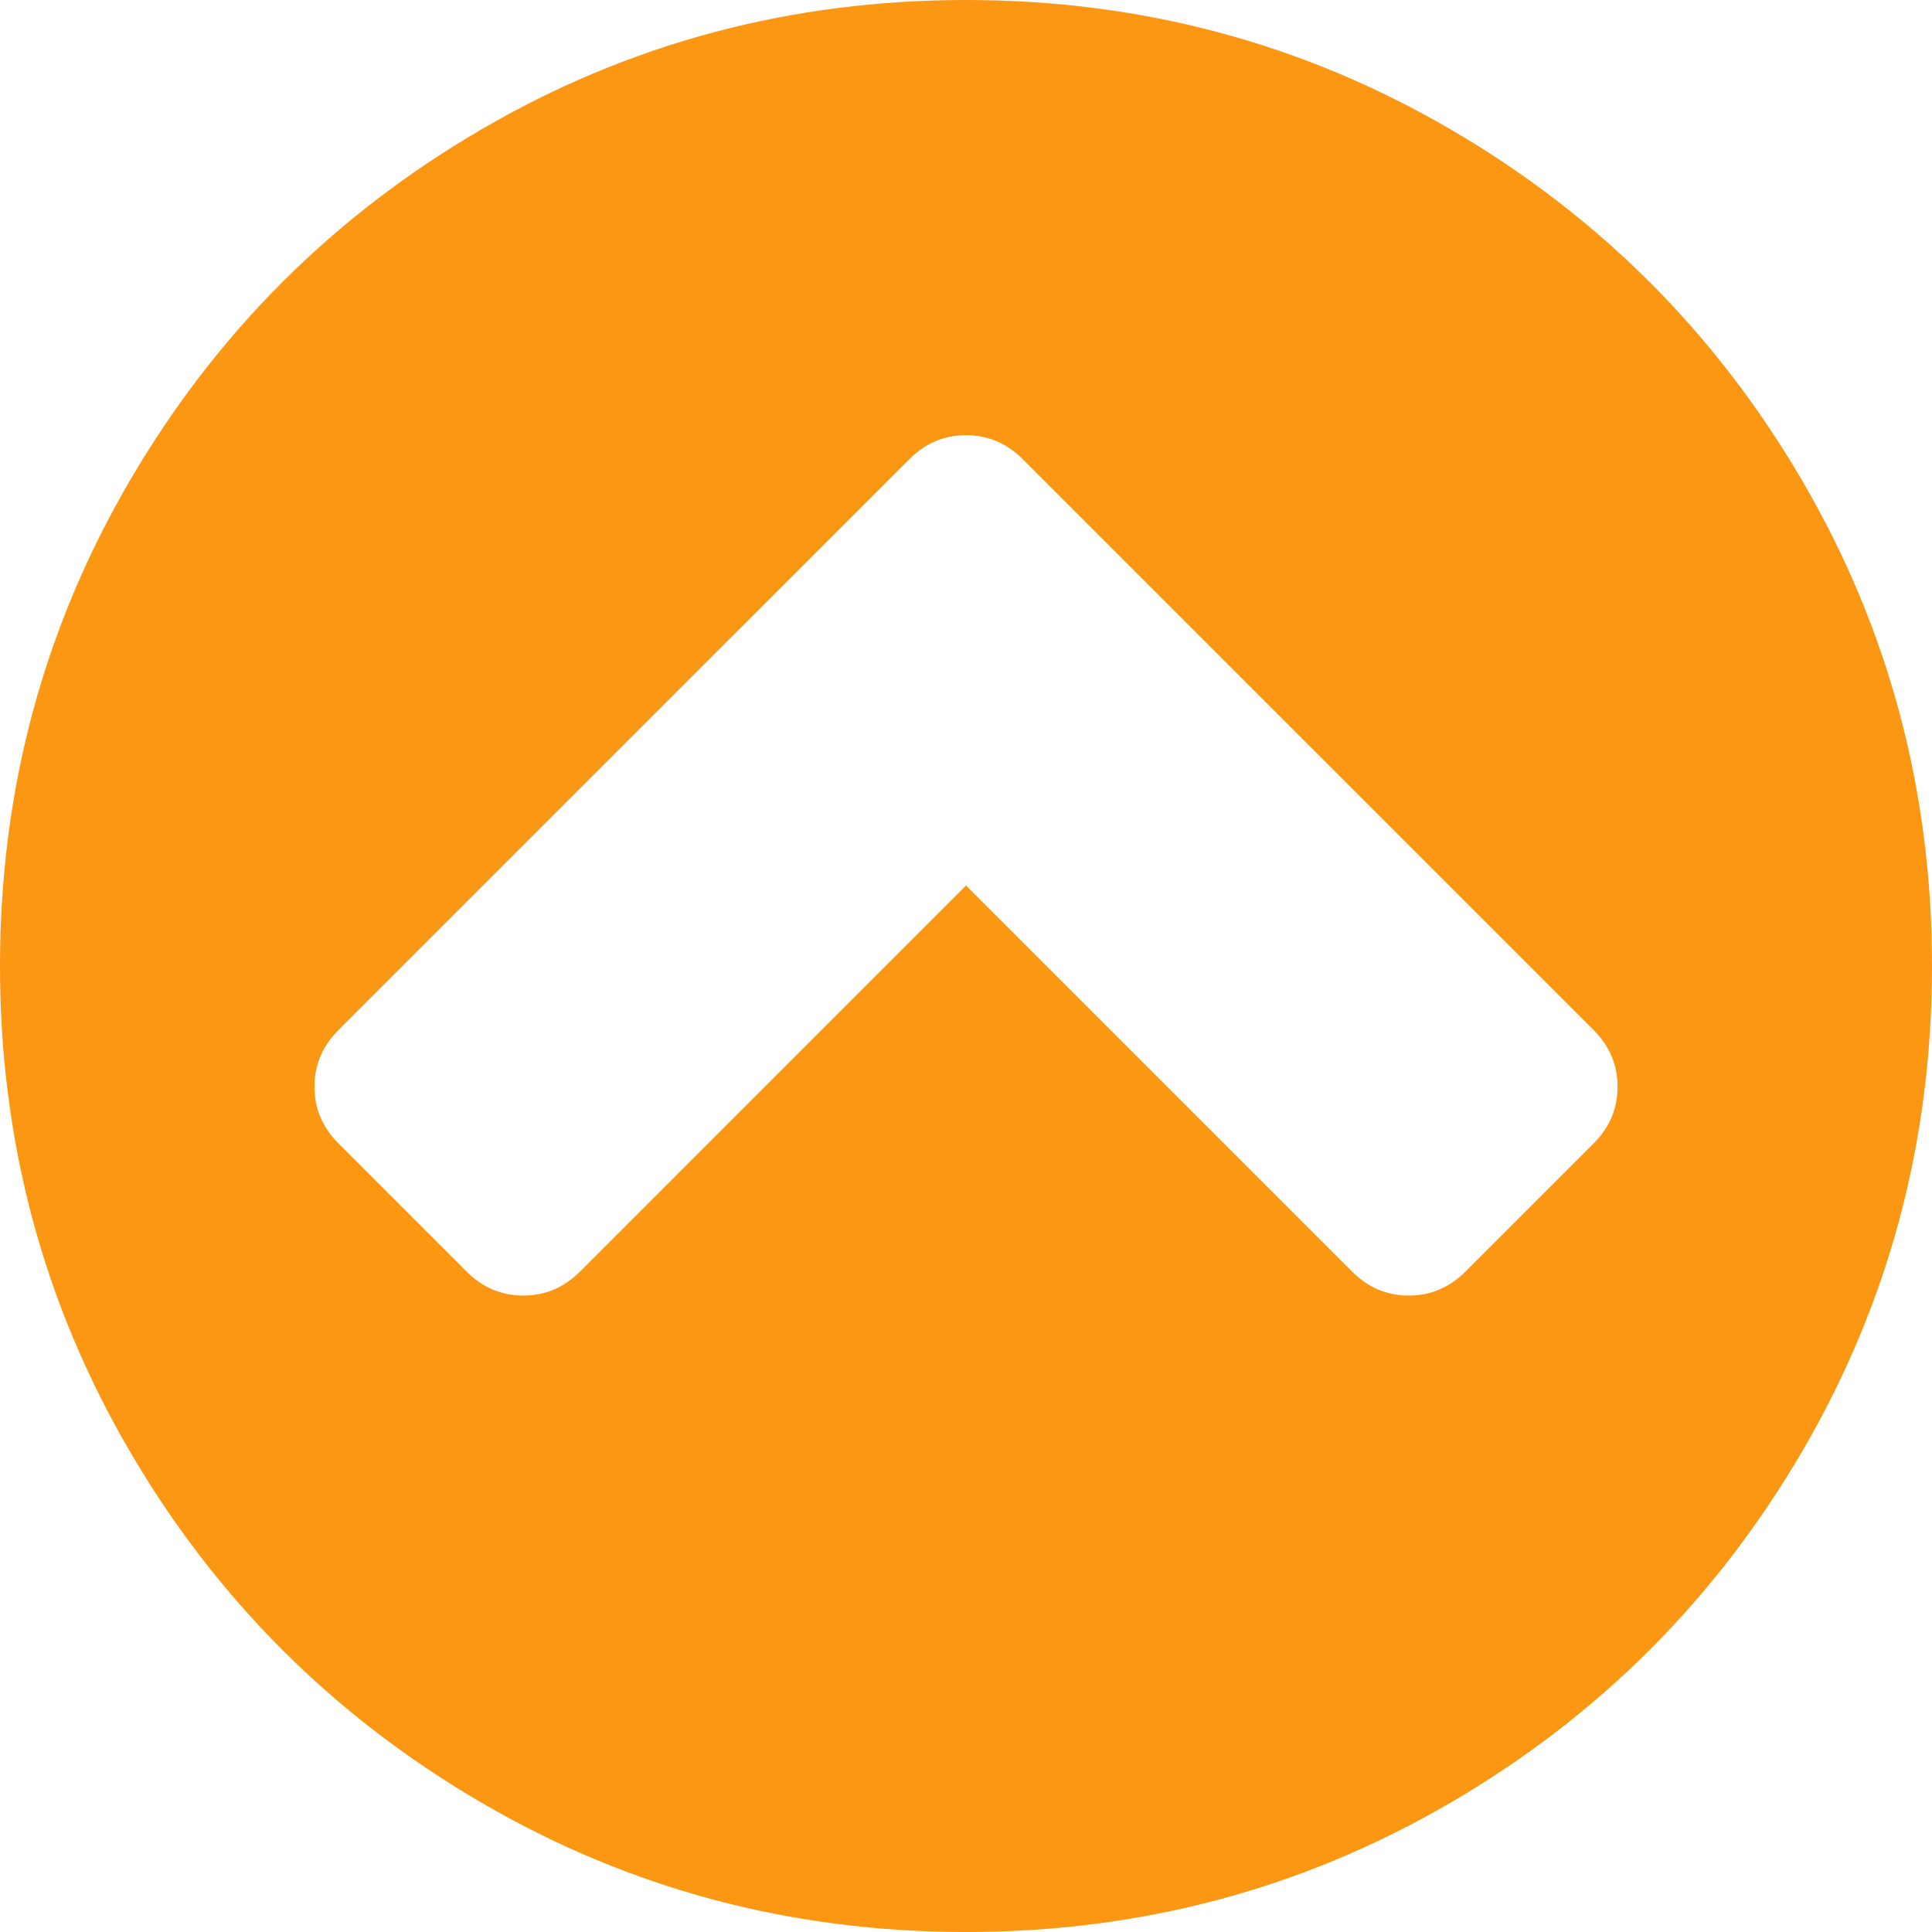
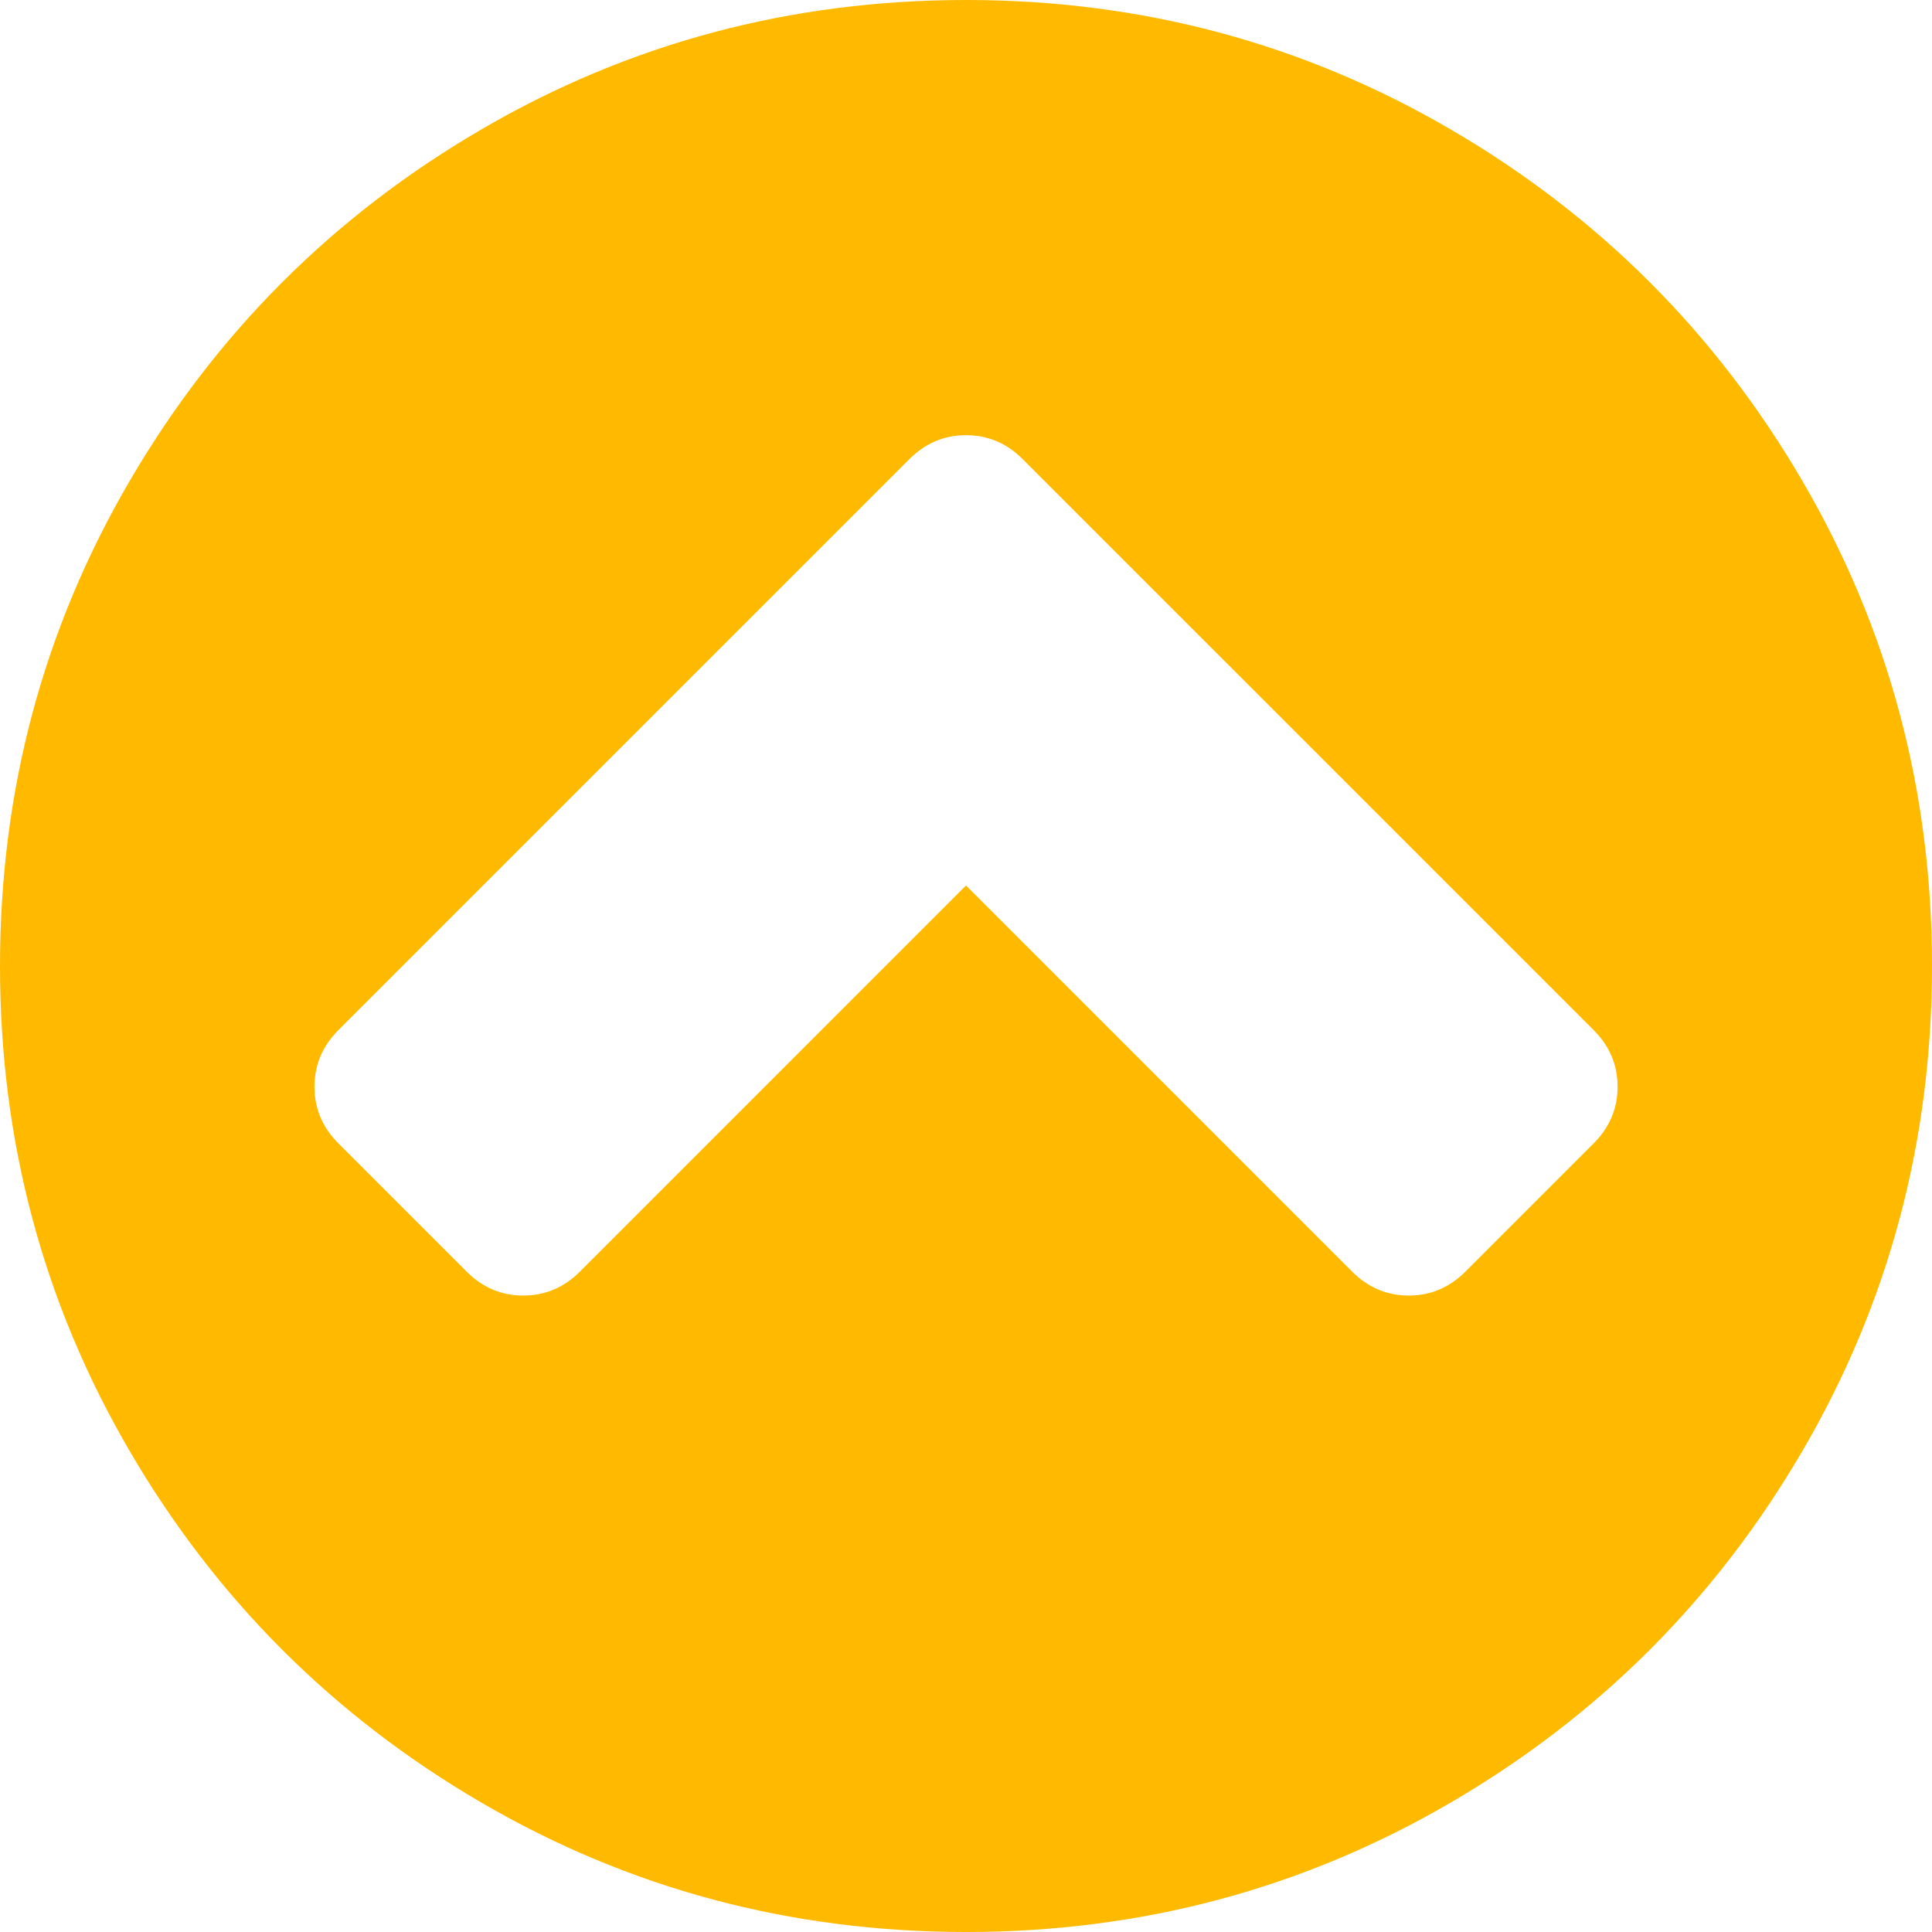
- <svg xmlns="http://www.w3.org/2000/svg" version="1.1" id="Capa_1" x="0px" y="0px" width="512px" height="512px" viewBox="0 0 438.533 438.533" style="enable-background:new 0 0 438.533 438.533;" xml:space="preserve" class="">
+ <svg xmlns="http://www.w3.org/2000/svg" version="1.1" id="Capa_1" x="0px" y="0px" width="52px" height="52px" viewBox="0 0 438.533 438.533" style="enable-background:new 0 0 438.533 438.533;" xml:space="preserve" class="">
  <g>
    <g>
-       <path d="M409.133,109.203c-19.608-33.592-46.205-60.189-79.798-79.796C295.736,9.801,259.058,0,219.273,0   c-39.781,0-76.47,9.801-110.063,29.407c-33.595,19.604-60.192,46.201-79.8,79.796C9.801,142.8,0,179.489,0,219.267   c0,39.78,9.804,76.463,29.407,110.062c19.607,33.592,46.204,60.189,79.799,79.798c33.597,19.605,70.283,29.407,110.063,29.407   s76.47-9.802,110.065-29.407c33.593-19.602,60.189-46.206,79.795-79.798c19.603-33.596,29.403-70.284,29.403-110.062   C438.533,179.485,428.732,142.795,409.133,109.203z M361.74,259.517l-29.123,29.129c-3.621,3.614-7.901,5.424-12.847,5.424   c-4.948,0-9.236-1.81-12.847-5.424l-87.654-87.653l-87.646,87.653c-3.616,3.614-7.898,5.424-12.847,5.424   c-4.95,0-9.233-1.81-12.85-5.424l-29.12-29.129c-3.617-3.607-5.426-7.898-5.426-12.847c0-4.942,1.809-9.227,5.426-12.848   l129.62-129.616c3.617-3.617,7.898-5.424,12.847-5.424s9.238,1.807,12.846,5.424L361.74,233.822   c3.613,3.621,5.424,7.905,5.424,12.848C367.164,251.618,365.357,255.909,361.74,259.517z" data-original="#000000" class="active-path" data-old_color="#fb9713" fill="#fb9713" />
+       <path d="M409.133,109.203c-19.608-33.592-46.205-60.189-79.798-79.796C295.736,9.801,259.058,0,219.273,0   c-39.781,0-76.47,9.801-110.063,29.407c-33.595,19.604-60.192,46.201-79.8,79.796C9.801,142.8,0,179.489,0,219.267   c0,39.78,9.804,76.463,29.407,110.062c19.607,33.592,46.204,60.189,79.799,79.798c33.597,19.605,70.283,29.407,110.063,29.407   s76.47-9.802,110.065-29.407c33.593-19.602,60.189-46.206,79.795-79.798c19.603-33.596,29.403-70.284,29.403-110.062   C438.533,179.485,428.732,142.795,409.133,109.203z M361.74,259.517l-29.123,29.129c-3.621,3.614-7.901,5.424-12.847,5.424   c-4.948,0-9.236-1.81-12.847-5.424l-87.654-87.653l-87.646,87.653c-3.616,3.614-7.898,5.424-12.847,5.424   c-4.95,0-9.233-1.81-12.85-5.424l-29.12-29.129c-3.617-3.607-5.426-7.898-5.426-12.847c0-4.942,1.809-9.227,5.426-12.848   l129.62-129.616c3.617-3.617,7.898-5.424,12.847-5.424s9.238,1.807,12.846,5.424L361.74,233.822   c3.613,3.621,5.424,7.905,5.424,12.848C367.164,251.618,365.357,255.909,361.74,259.517z" data-original="#000000" class="active-path" data-old_color="#fb9713" fill="#ffba00" />
    </g>
  </g>
</svg>
